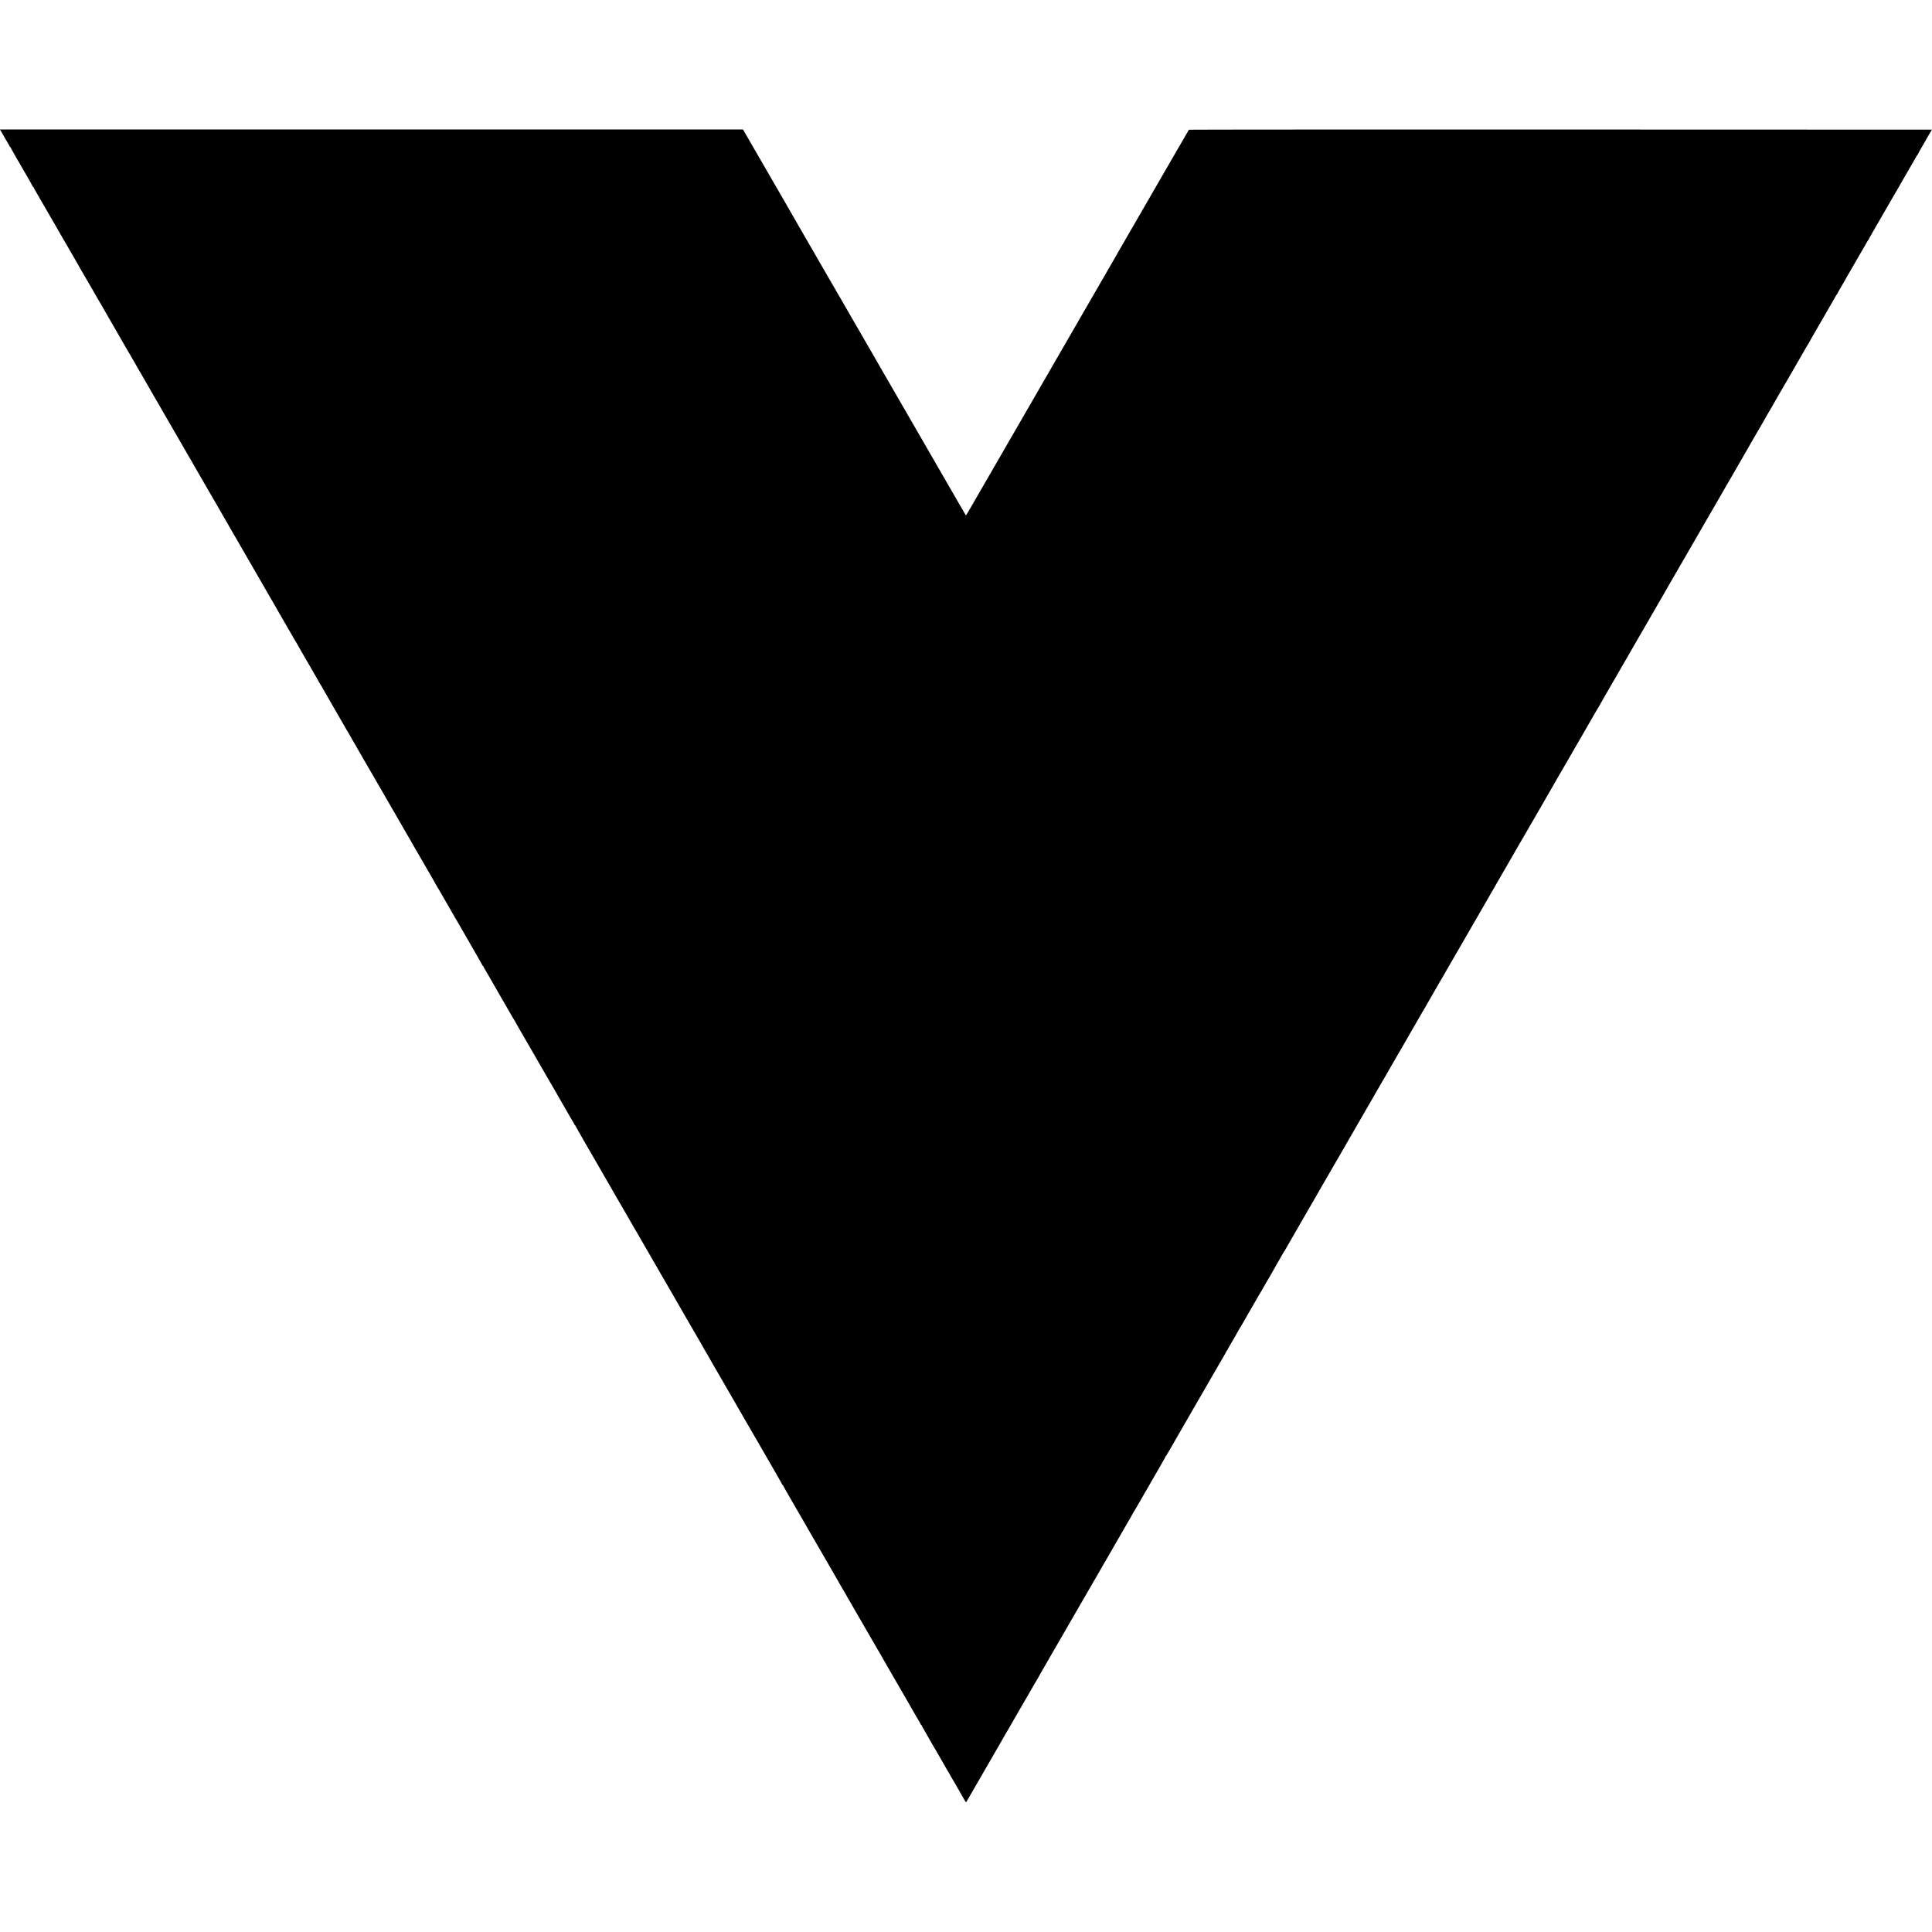
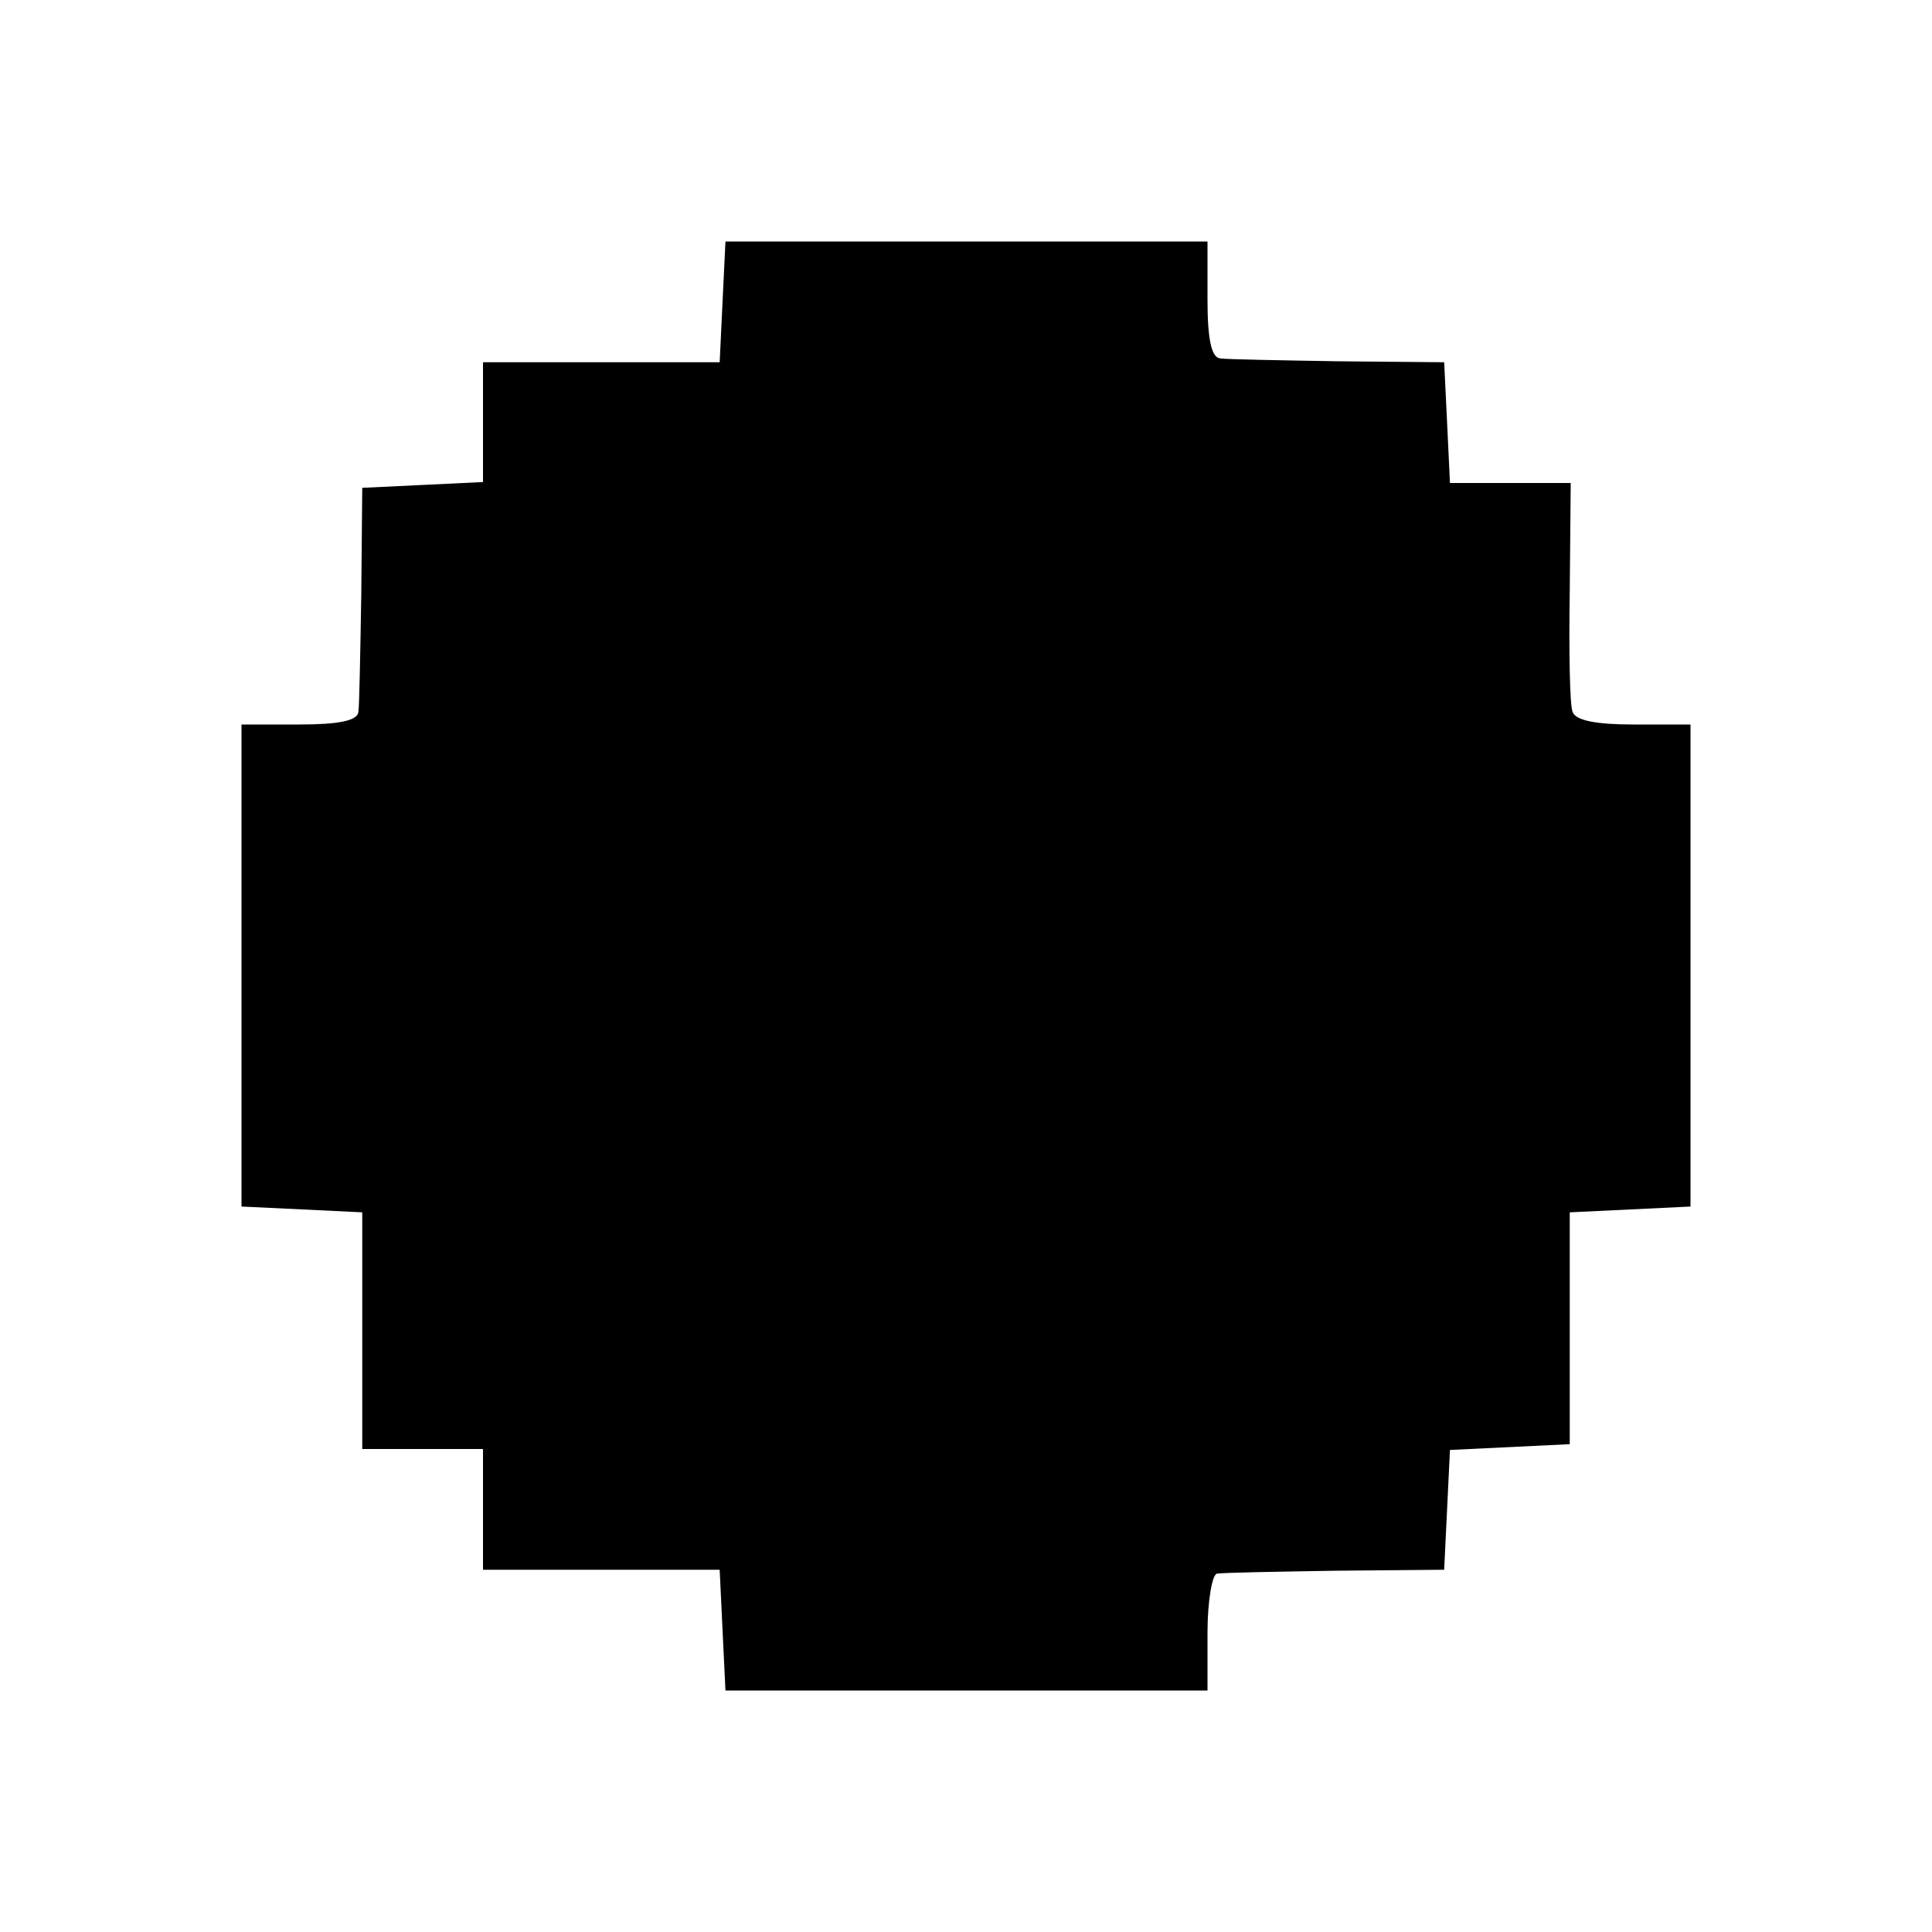
- <svg xmlns="http://www.w3.org/2000/svg" version="1.0" width="16pt" height="16pt" viewBox="0 0 16 16" preserveAspectRatio="xMidYMid meet">
-   <g transform="translate(0,16) scale(0.00032,-0.00032)" fill="#000000" stroke="none">
-     <path d="M18 46618 c45 -75 122 -207 122 -211 0 -2 25 -45 55 -95 30 -50 55 -96 55 -102 0 -5 5 -10 10 -10 6 0 10 -4 10 -9 0 -5 73 -135 161 -288 89 -153 173 -298 187 -323 14 -25 32 -57 41 -72 88 -149 187 -324 189 -335 2 -7 8 -13 13 -13 5 0 9 -4 9 -10 0 -5 46 -89 103 -187 175 -302 490 -846 507 -876 8 -16 20 -36 25 -45 28 -46 290 -498 339 -585 13 -23 74 -129 136 -236 61 -107 123 -215 137 -240 14 -25 29 -50 33 -56 5 -5 23 -37 40 -70 18 -33 38 -67 44 -75 11 -16 21 -33 63 -109 14 -25 29 -50 33 -56 4 -5 21 -35 38 -65 55 -100 261 -455 269 -465 4 -5 14 -21 20 -35 15 -29 41 -75 103 -180 24 -41 52 -88 60 -105 9 -16 57 -100 107 -185 112 -193 362 -626 380 -660 8 -14 23 -38 33 -55 11 -16 23 -37 27 -45 4 -8 26 -46 48 -85 23 -38 53 -90 67 -115 46 -81 64 -113 178 -310 62 -107 121 -210 132 -227 37 -67 56 -99 85 -148 16 -27 32 -57 36 -65 4 -8 15 -27 25 -42 9 -15 53 -89 96 -165 44 -76 177 -307 296 -513 120 -206 268 -463 330 -570 131 -227 117 -203 200 -348 36 -62 73 -125 82 -140 10 -15 21 -34 25 -42 4 -8 20 -37 36 -65 17 -27 38 -65 48 -82 49 -85 64 -111 87 -153 13 -25 28 -49 32 -55 4 -5 78 -134 165 -285 87 -151 166 -288 176 -305 10 -16 26 -43 35 -59 9 -17 125 -217 257 -445 132 -229 253 -441 270 -471 17 -30 45 -79 64 -108 18 -29 33 -54 33 -57 0 -2 20 -37 44 -77 24 -40 123 -212 221 -383 97 -170 190 -330 205 -355 16 -25 39 -65 53 -90 13 -25 81 -144 152 -265 70 -121 137 -238 150 -260 12 -22 37 -65 55 -95 18 -30 43 -73 55 -95 12 -22 48 -85 80 -140 77 -132 163 -280 190 -330 13 -22 71 -123 130 -225 59 -102 116 -199 126 -217 10 -17 29 -50 43 -72 15 -22 26 -43 26 -45 0 -2 27 -50 60 -106 33 -56 60 -103 60 -105 0 -2 55 -98 90 -155 8 -14 182 -316 239 -414 13 -22 45 -79 72 -124 27 -46 49 -86 49 -89 0 -2 14 -24 30 -48 16 -24 30 -46 30 -49 0 -5 74 -135 100 -176 5 -8 24 -42 43 -75 50 -88 58 -101 262 -455 104 -179 199 -345 213 -370 14 -25 28 -49 32 -55 4 -5 17 -26 28 -45 10 -19 62 -109 114 -200 114 -197 133 -230 170 -295 16 -27 33 -57 38 -65 17 -28 96 -165 103 -180 4 -8 16 -28 26 -45 10 -16 77 -131 148 -255 72 -124 181 -313 243 -420 62 -107 121 -209 131 -227 35 -62 323 -560 392 -678 38 -66 83 -145 100 -175 16 -30 33 -59 37 -65 4 -5 17 -27 29 -47 34 -61 56 -100 90 -156 17 -29 31 -55 31 -57 0 -2 17 -32 39 -67 21 -35 134 -229 251 -433 117 -203 235 -407 261 -451 27 -45 49 -85 49 -88 0 -4 8 -19 19 -34 15 -21 200 -341 309 -533 10 -19 33 -58 51 -87 17 -29 31 -54 31 -56 0 -2 25 -44 55 -94 30 -50 55 -95 55 -98 0 -4 6 -15 14 -23 7 -9 27 -41 43 -71 17 -30 170 -297 342 -594 171 -296 311 -542 311 -547 0 -5 5 -9 10 -9 6 0 10 -4 10 -10 0 -5 22 -47 49 -92 27 -46 58 -99 68 -118 24 -43 81 -140 93 -160 5 -8 66 -114 135 -235 69 -121 130 -227 135 -235 12 -21 259 -447 283 -490 10 -19 28 -47 38 -62 11 -14 19 -29 19 -32 0 -3 37 -69 83 -148 99 -170 305 -526 337 -583 13 -22 31 -53 41 -70 11 -16 22 -37 26 -45 7 -14 82 -146 103 -180 14 -24 181 -311 205 -355 13 -22 46 -80 75 -130 29 -49 64 -110 78 -135 14 -25 51 -88 82 -140 31 -52 59 -102 63 -110 4 -8 18 -33 31 -55 205 -353 284 -489 309 -535 17 -30 45 -78 62 -106 18 -28 36 -60 39 -72 4 -12 12 -22 17 -22 5 0 9 -4 9 -10 0 -5 109 -197 241 -427 133 -230 250 -431 259 -448 51 -90 222 -385 280 -485 37 -63 78 -135 92 -160 14 -25 67 -117 118 -205 51 -88 101 -175 111 -193 34 -58 55 -95 149 -257 51 -88 101 -173 110 -190 9 -16 76 -131 147 -255 72 -124 140 -241 151 -260 61 -108 281 -489 355 -615 38 -66 77 -133 87 -150 35 -63 91 -161 100 -175 14 -23 99 -169 128 -220 54 -97 135 -235 142 -245 4 -5 20 -32 35 -60 26 -48 238 -416 276 -480 10 -16 26 -46 37 -65 30 -53 382 -661 403 -695 10 -16 22 -37 26 -45 4 -8 26 -48 50 -88 24 -41 43 -75 43 -77 0 -2 22 -40 50 -85 27 -45 50 -84 50 -86 0 -3 38 -69 83 -147 84 -142 302 -520 340 -587 10 -19 34 -60 52 -90 18 -30 44 -75 57 -100 14 -25 45 -79 70 -120 25 -41 56 -96 70 -121 14 -25 77 -133 138 -240 62 -107 122 -210 132 -229 25 -43 310 -535 337 -581 11 -19 26 -45 34 -59 17 -32 238 -414 266 -460 11 -19 24 -41 28 -49 3 -7 75 -133 160 -278 84 -146 153 -269 153 -274 0 -5 5 -9 10 -9 6 0 10 -4 10 -10 0 -5 82 -150 181 -322 182 -314 201 -346 240 -415 12 -21 80 -139 152 -263 71 -124 141 -245 155 -270 14 -25 28 -49 32 -55 6 -8 145 -248 220 -380 37 -66 209 -362 229 -395 11 -19 24 -42 28 -49 4 -8 67 -118 140 -243 73 -125 133 -230 133 -233 0 -2 15 -28 33 -57 19 -29 47 -78 64 -108 17 -30 53 -93 79 -139 53 -90 82 -141 157 -272 82 -142 115 -199 381 -659 142 -245 268 -463 281 -485 12 -22 71 -125 132 -230 60 -104 172 -298 248 -430 76 -132 146 -253 156 -270 11 -16 22 -36 26 -44 3 -8 30 -54 60 -103 29 -49 53 -91 53 -93 0 -3 18 -34 40 -70 22 -36 40 -67 40 -69 0 -2 37 -66 81 -142 45 -77 98 -168 119 -204 20 -36 47 -81 58 -100 12 -19 27 -47 33 -62 6 -16 15 -28 20 -28 5 0 9 -4 9 -9 0 -6 63 -118 140 -251 77 -133 140 -243 140 -245 0 -2 18 -33 41 -70 22 -37 49 -83 60 -101 10 -19 29 -51 40 -71 25 -45 109 -189 126 -218 7 -11 17 -29 22 -40 6 -11 22 -38 35 -60 14 -22 37 -62 52 -90 14 -27 35 -62 45 -77 11 -14 19 -29 19 -32 0 -3 18 -35 40 -71 22 -36 40 -67 40 -69 0 -2 19 -35 42 -72 23 -38 55 -94 72 -124 26 -47 139 -244 171 -298 6 -9 21 -36 34 -60 28 -48 37 -51 51 -19 6 12 19 36 29 52 10 17 27 46 38 65 11 19 104 181 208 360 103 179 199 345 213 370 14 25 42 74 64 109 21 34 38 65 38 67 0 2 18 33 40 69 22 36 40 67 40 69 0 3 177 310 199 346 16 26 136 234 140 244 2 5 25 44 52 88 27 44 49 81 49 84 0 2 18 34 40 70 22 36 40 67 40 69 0 2 20 36 43 77 35 58 169 289 297 513 9 17 50 86 90 155 40 69 86 150 103 180 16 30 35 62 41 70 6 8 16 24 22 35 35 64 72 129 167 293 59 100 116 199 127 220 11 20 30 53 41 72 43 72 1070 1850 1121 1940 14 25 65 113 113 195 48 83 96 166 107 185 10 19 28 50 38 68 11 18 73 124 137 235 64 111 175 303 246 427 71 124 173 299 225 390 52 91 116 202 143 248 27 45 49 85 49 89 0 4 6 14 14 22 7 9 28 43 46 76 26 47 251 436 378 655 11 19 29 51 40 70 11 19 101 176 201 348 99 172 181 317 181 323 0 5 5 9 10 9 6 0 10 5 10 11 0 6 8 23 18 37 11 15 32 52 49 82 16 30 130 228 253 440 122 212 234 405 248 430 13 25 39 70 57 100 39 65 69 117 130 225 25 44 50 87 55 95 12 19 78 134 220 380 61 107 129 224 150 260 161 277 222 382 246 425 15 28 47 83 71 123 24 41 43 78 43 83 0 5 4 9 8 9 4 0 13 12 19 28 7 15 23 45 36 67 66 110 277 478 277 483 0 3 6 13 14 21 7 9 27 41 43 71 17 30 45 80 63 110 34 57 375 649 394 685 6 11 16 27 22 35 6 8 26 42 44 75 18 33 41 74 51 90 10 17 24 41 32 55 54 97 72 128 88 152 11 14 19 28 19 30 0 3 79 141 175 308 96 167 175 305 175 308 0 3 6 13 14 21 7 9 26 39 41 66 33 60 276 483 338 587 24 40 46 80 50 88 4 8 13 24 20 35 14 23 95 163 125 215 11 19 52 91 92 160 40 69 80 139 90 155 9 17 103 179 207 360 105 182 200 346 211 365 103 181 463 802 489 845 7 11 15 27 19 35 4 8 29 51 55 95 64 110 828 1433 848 1470 9 17 24 41 33 55 9 14 29 48 45 77 15 28 52 93 82 145 30 51 62 107 71 123 17 30 231 398 400 690 51 88 103 179 115 202 12 23 26 48 32 55 6 7 24 38 40 68 17 30 61 107 98 170 37 63 84 144 103 180 19 36 41 72 48 81 8 8 14 18 14 21 0 4 27 51 59 106 32 55 72 124 89 154 16 29 71 125 122 213 51 88 104 180 118 205 13 25 28 50 32 55 4 6 17 26 28 45 11 19 45 80 77 135 31 55 66 116 77 135 11 19 88 152 171 295 401 694 620 1072 650 1125 11 19 87 152 170 295 83 143 158 273 166 288 9 16 21 36 26 45 6 9 31 52 55 96 25 43 54 94 66 115 11 20 95 164 186 321 91 157 173 299 182 315 9 17 26 46 37 65 12 19 66 114 121 210 56 96 108 186 117 200 8 14 24 40 34 59 24 45 383 664 412 713 5 9 17 29 26 45 15 28 120 210 241 419 36 61 68 117 72 125 4 8 12 23 19 34 35 57 245 420 262 453 11 20 35 61 53 90 17 29 32 54 32 56 0 3 28 51 62 108 33 57 70 119 80 138 10 19 23 42 28 50 5 8 32 53 59 100 27 47 149 258 271 470 122 212 234 405 248 430 30 53 62 108 80 135 6 11 15 27 19 35 4 8 85 150 181 315 96 165 187 323 202 350 31 56 116 202 130 225 5 8 25 42 43 75 19 33 92 159 162 280 149 257 157 271 202 350 19 33 38 67 43 75 9 14 228 392 275 475 12 22 55 96 95 165 40 69 80 139 90 155 24 42 202 350 221 383 9 15 27 47 41 72 14 25 75 131 136 236 61 106 121 210 134 232 99 172 271 470 279 482 5 8 23 40 40 70 18 30 81 141 142 245 60 105 121 210 135 235 14 25 71 124 127 220 56 96 143 247 194 335 51 88 96 167 102 175 14 24 180 311 204 355 23 43 340 590 356 615 5 8 50 87 101 175 171 301 517 898 582 1008 25 43 46 81 46 83 0 2 12 23 27 47 14 23 40 67 56 97 16 30 35 62 42 70 7 8 15 22 18 30 4 8 20 38 37 65 16 28 33 57 37 65 6 12 111 196 143 250 5 8 55 95 112 193 57 98 113 195 126 215 12 20 27 46 32 57 6 11 14 27 20 35 5 8 76 130 156 270 80 140 165 287 187 325 23 39 52 90 66 115 13 25 30 52 37 61 8 8 14 18 14 21 0 4 41 77 92 165 50 87 175 302 276 478 101 176 208 360 236 408 28 49 67 117 86 152 19 35 41 70 48 77 6 6 12 15 12 19 0 7 124 224 167 291 12 21 23 40 23 42 0 2 21 40 46 83 26 43 55 92 64 109 54 95 327 568 354 614 19 30 45 75 59 100 71 128 82 145 89 148 4 2 8 8 8 13 0 5 42 82 94 172 311 538 496 858 518 897 14 25 40 70 58 100 18 30 42 71 53 90 10 19 79 139 152 265 73 127 142 246 153 265 10 19 43 76 72 125 29 50 63 108 75 130 65 116 80 140 87 143 4 2 8 8 8 12 0 8 114 212 140 250 6 8 14 24 20 35 5 11 54 97 108 190 l100 170 -9611 3 c-5286 1 -9614 -1 -9618 -5 -5 -6 -419 -719 -619 -1068 -89 -155 -267 -463 -323 -560 -38 -66 -81 -140 -95 -165 -31 -56 -263 -457 -526 -910 -110 -190 -224 -388 -254 -440 -29 -52 -61 -109 -71 -125 -23 -39 -243 -420 -268 -465 -11 -19 -204 -352 -428 -740 -224 -388 -477 -826 -563 -975 -85 -148 -185 -322 -222 -385 -37 -63 -120 -207 -185 -320 -65 -113 -177 -306 -248 -430 -72 -124 -172 -297 -222 -385 -51 -88 -142 -245 -202 -350 -131 -226 -247 -427 -408 -705 -65 -113 -249 -432 -410 -710 -160 -278 -388 -673 -506 -877 -118 -205 -216 -373 -219 -373 -3 0 -52 82 -109 183 -58 100 -144 250 -192 332 -95 164 -402 696 -647 1120 -85 149 -228 396 -317 550 -212 365 -982 1700 -1008 1745 -10 19 -43 76 -72 125 -29 50 -64 110 -77 135 -14 25 -63 110 -110 190 -47 80 -96 165 -110 190 -14 25 -99 171 -188 325 -89 154 -174 300 -188 325 -13 25 -64 113 -112 195 -48 83 -140 242 -205 355 -65 113 -183 317 -263 454 -79 137 -152 264 -163 282 -50 89 -335 583 -354 614 -12 19 -34 58 -50 85 -15 28 -129 226 -253 440 -124 215 -235 408 -247 430 -12 22 -69 121 -127 220 -58 99 -226 389 -373 645 -148 256 -324 561 -392 678 -67 117 -134 232 -147 255 -13 23 -33 59 -46 80 l-22 37 -9615 0 -9615 0 20 -32z" />
+ <svg xmlns="http://www.w3.org/2000/svg" version="1.0" width="200pt" height="200pt" viewBox="0 0 200 200" preserveAspectRatio="xMidYMid meet">
+   <g transform="translate(0,200) scale(0.1,-0.1)" fill="#000000" stroke="none">
+     <path d="M748 1688 l-3 -63 -122 0 -123 0 0 -62 0 -62 -62 -3 -63 -3 -1 -110 c-1 -60 -2 -116 -3 -122 -1 -9 -20 -13 -61 -13 l-60 0 0 -250 0 -249 63 -3 62 -3 0 -122 0 -123 62 0 63 0 0 -63 0 -62 123 0 122 0 3 -63 3 -62 249 0 250 0 0 60 c0 33 5 61 10 61 6 1 61 2 123 3 l112 1 3 62 3 62 62 3 62 3 0 120 0 120 63 3 62 3 0 249 0 250 -59 0 c-38 0 -60 4 -63 13 -3 6 -4 63 -3 125 l1 112 -63 0 -62 0 -3 63 -3 62 -110 1 c-60 1 -116 2 -122 3 -9 1 -13 20 -13 61 l0 60 -250 0 -249 0 -3 -62z" />
  </g>
</svg>
